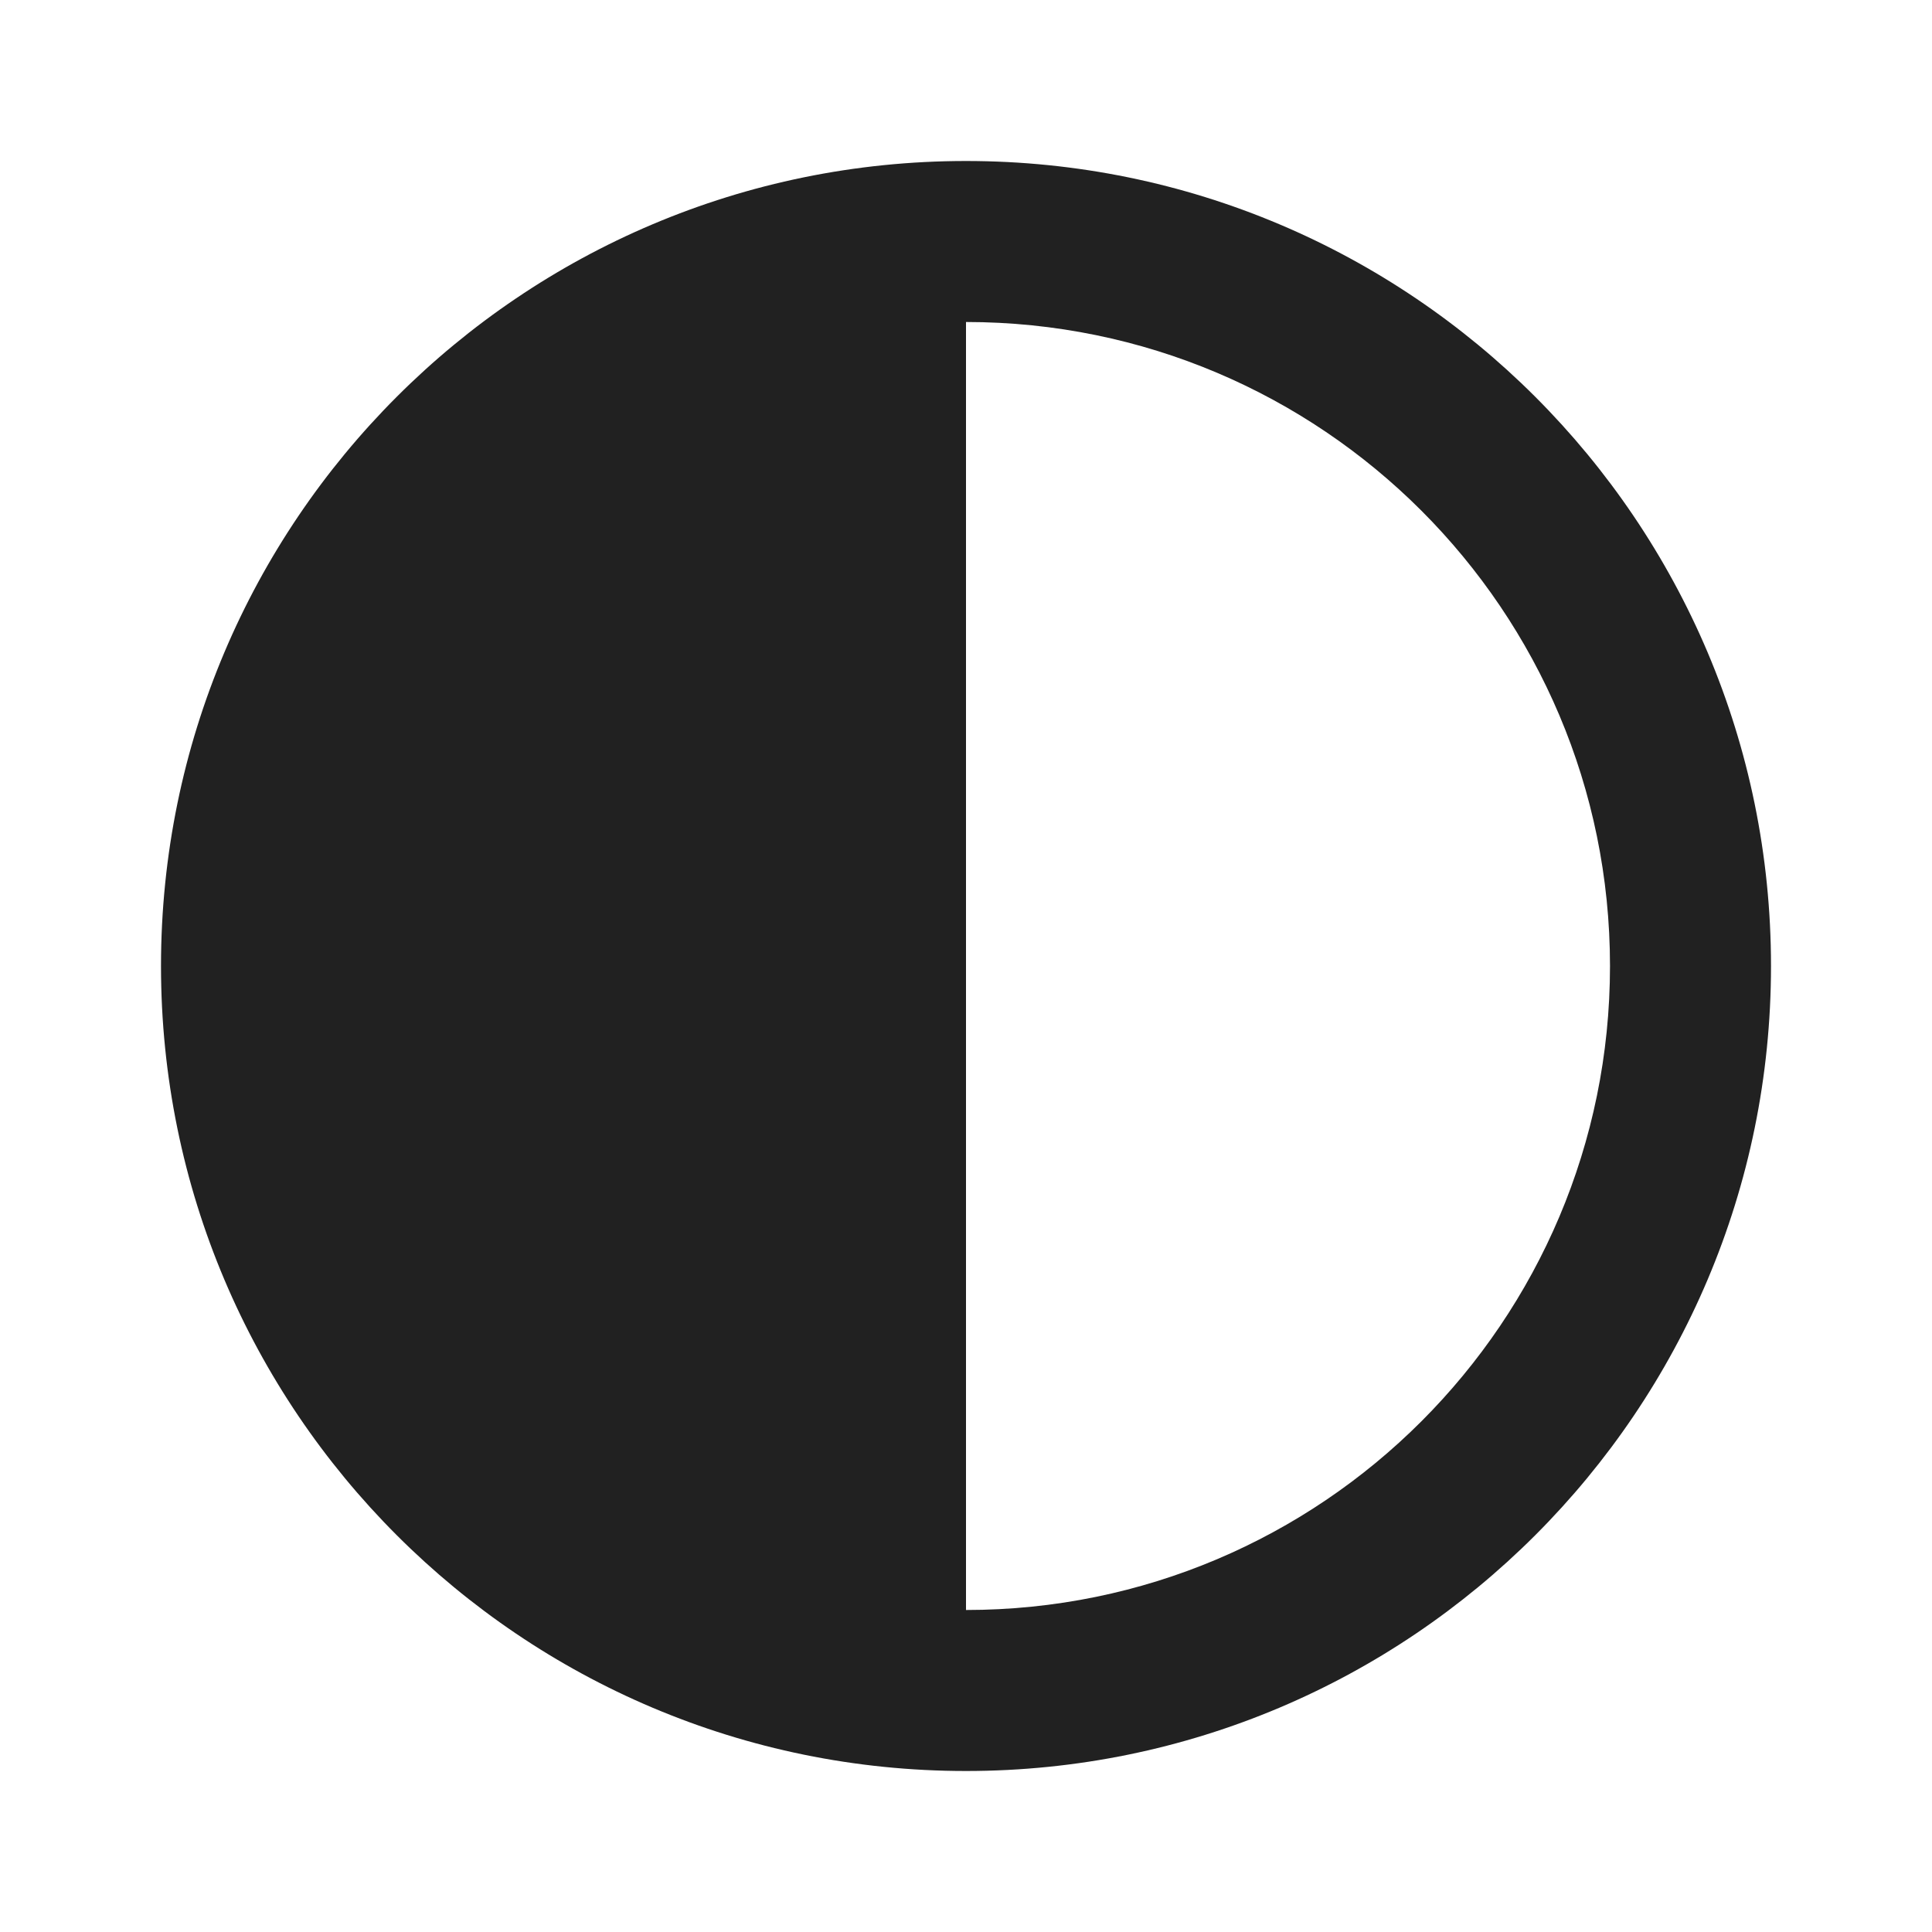
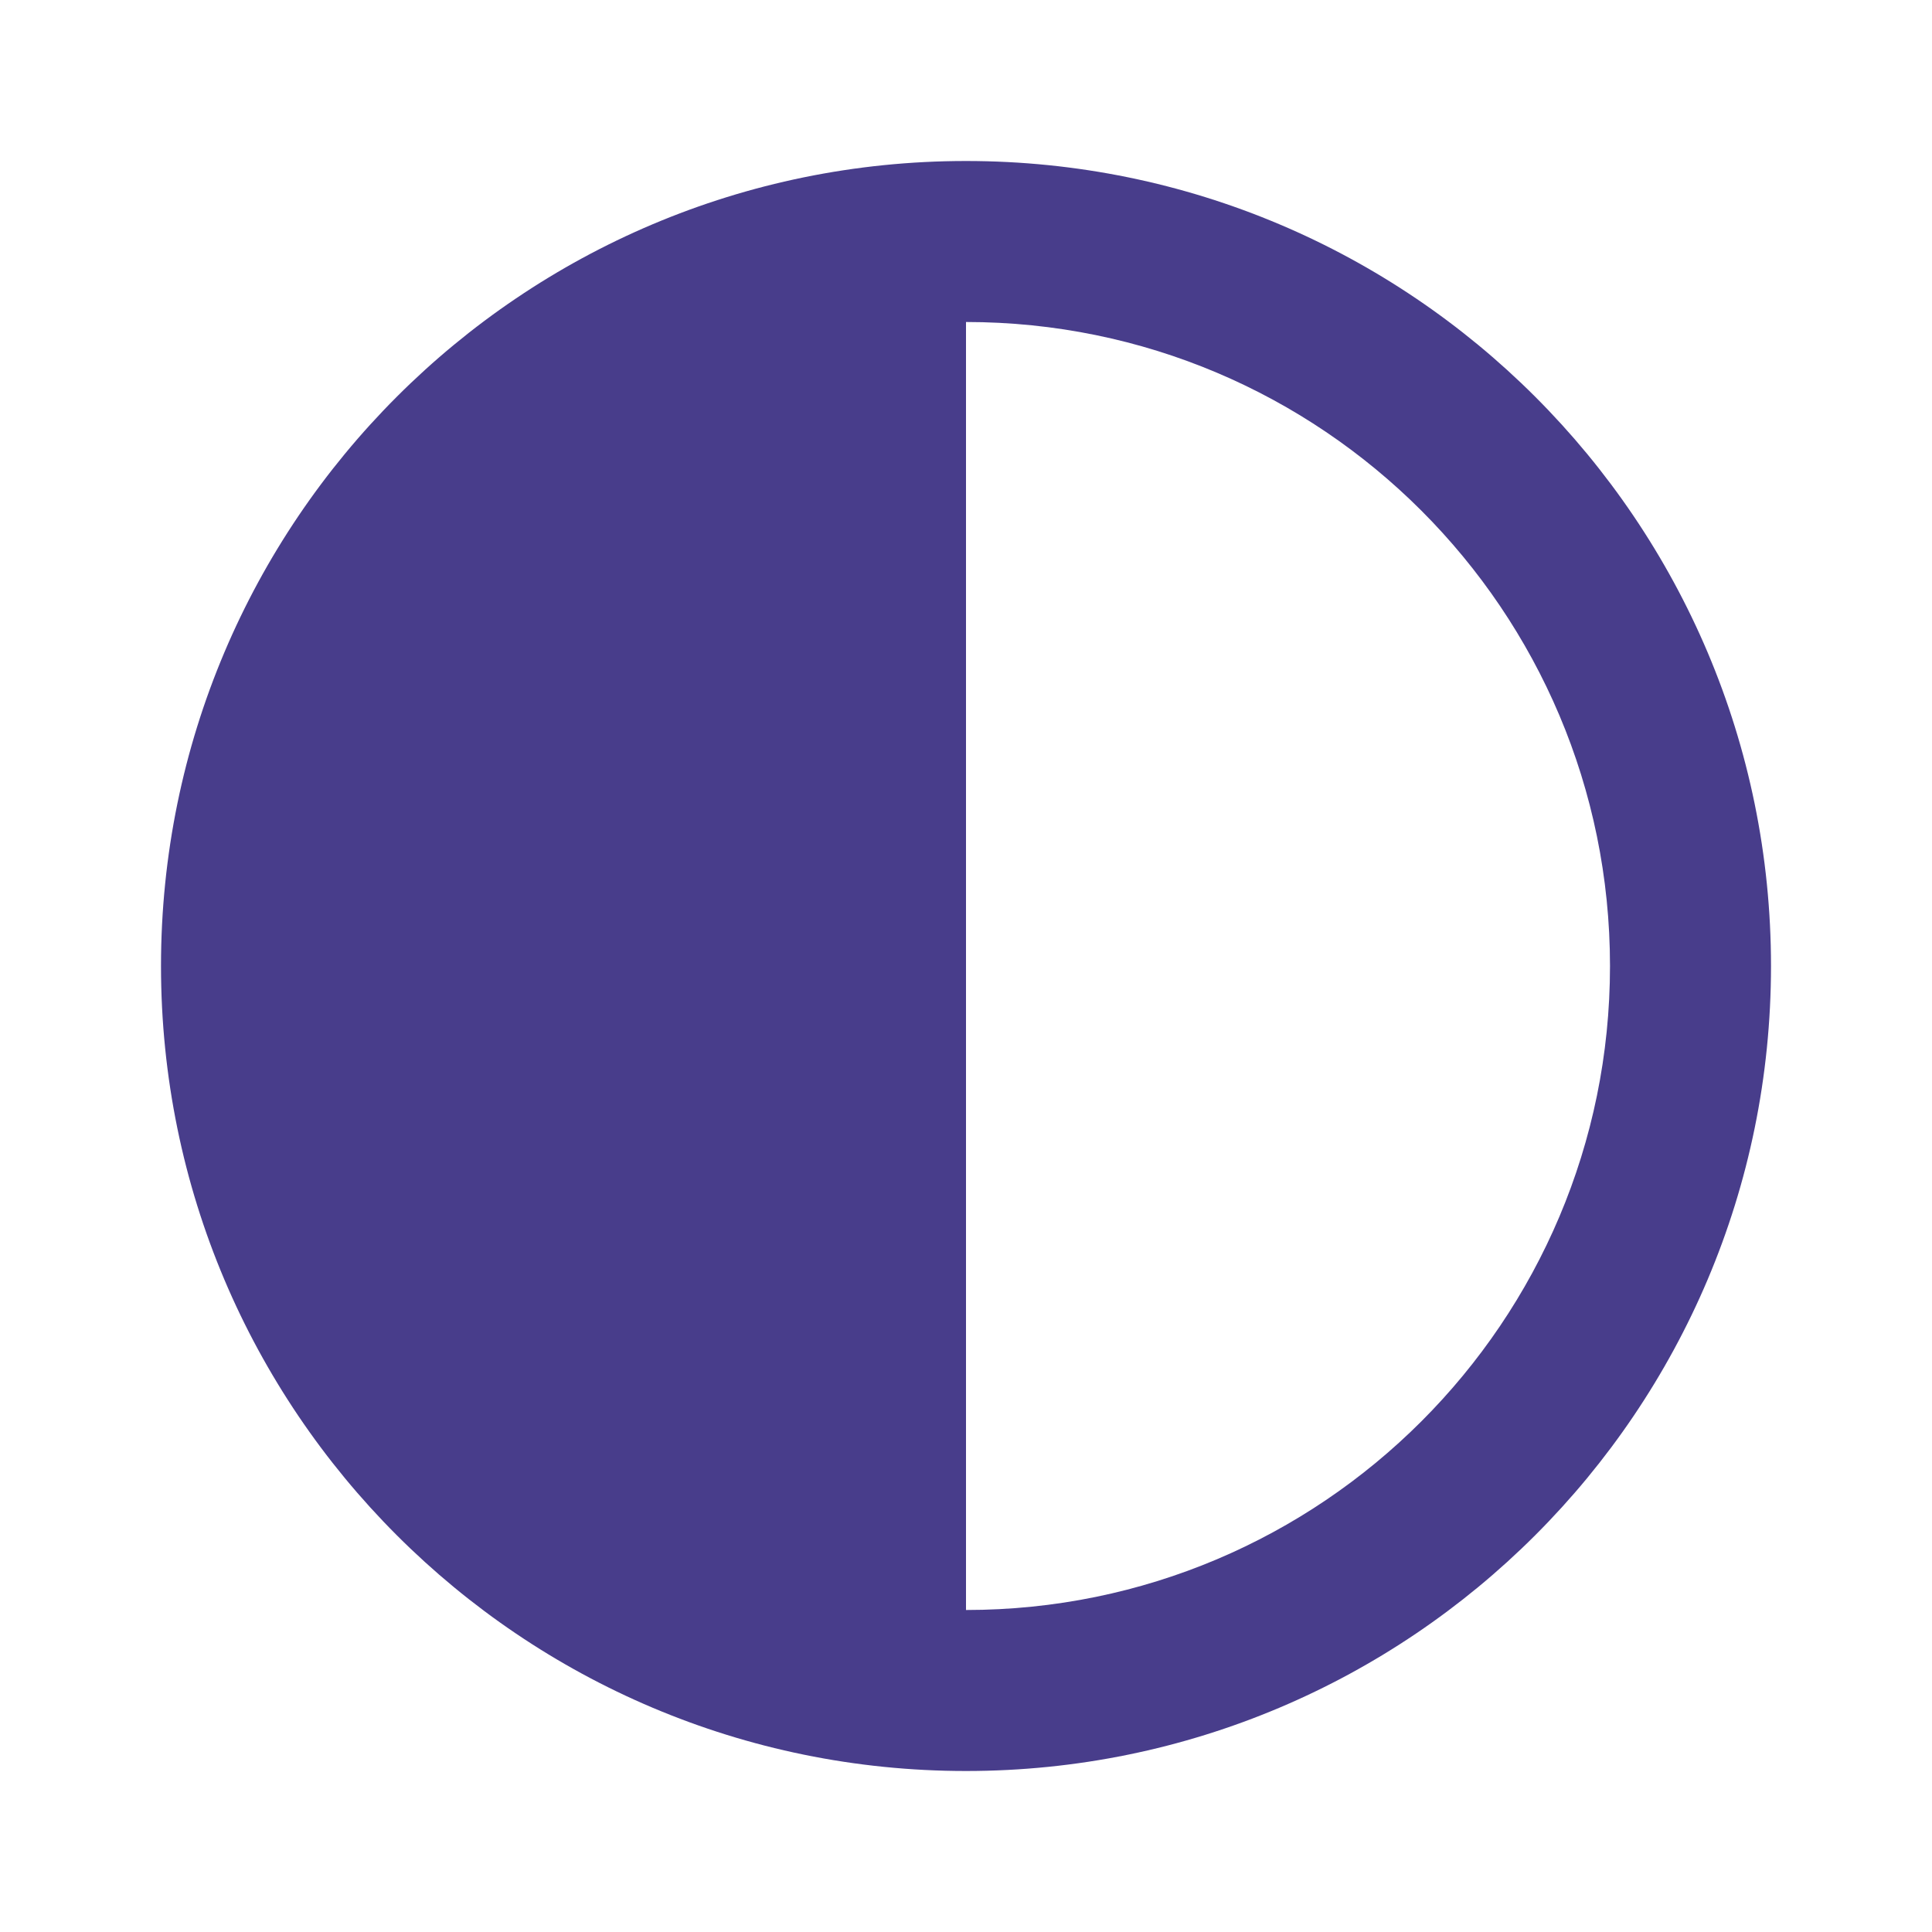
- <svg xmlns="http://www.w3.org/2000/svg" width="800px" height="800px" viewBox="0 0 24 24" version="1.1">
+ <svg xmlns="http://www.w3.org/2000/svg" width="80px" height="80px" viewBox="0 0 24 24" version="1.1">
  <g id="🔍-Product-Icons" stroke="none" stroke-width="1" fill="none" fill-rule="evenodd">
    <g id="ic_fluent_dark_theme_24_filled" fill="#212121" fill-rule="nonzero">
-       <path d="M12,22 C17.523,22 22,17.523 22,12 C22,6.477 17.523,2 12,2 C6.477,2 2,6.477 2,12 C2,17.523 6.477,22 12,22 Z M12,20 L12,4 C16.418,4 20,7.582 20,12 C20,16.418 16.418,20 12,20 Z" id="🎨-Color">
+       <path d="M12,22 C17.523,22 22,17.523 22,12 C22,6.477 17.523,2 12,2 C6.477,2 2,6.477 2,12 C2,17.523 6.477,22 12,22 Z M12,20 L12,4 C16.418,4 20,7.582 20,12 C20,16.418 16.418,20 12,20 Z" id="🎨-Color" fill="#483D8B"> 

</path>
    </g>
  </g>
</svg>
